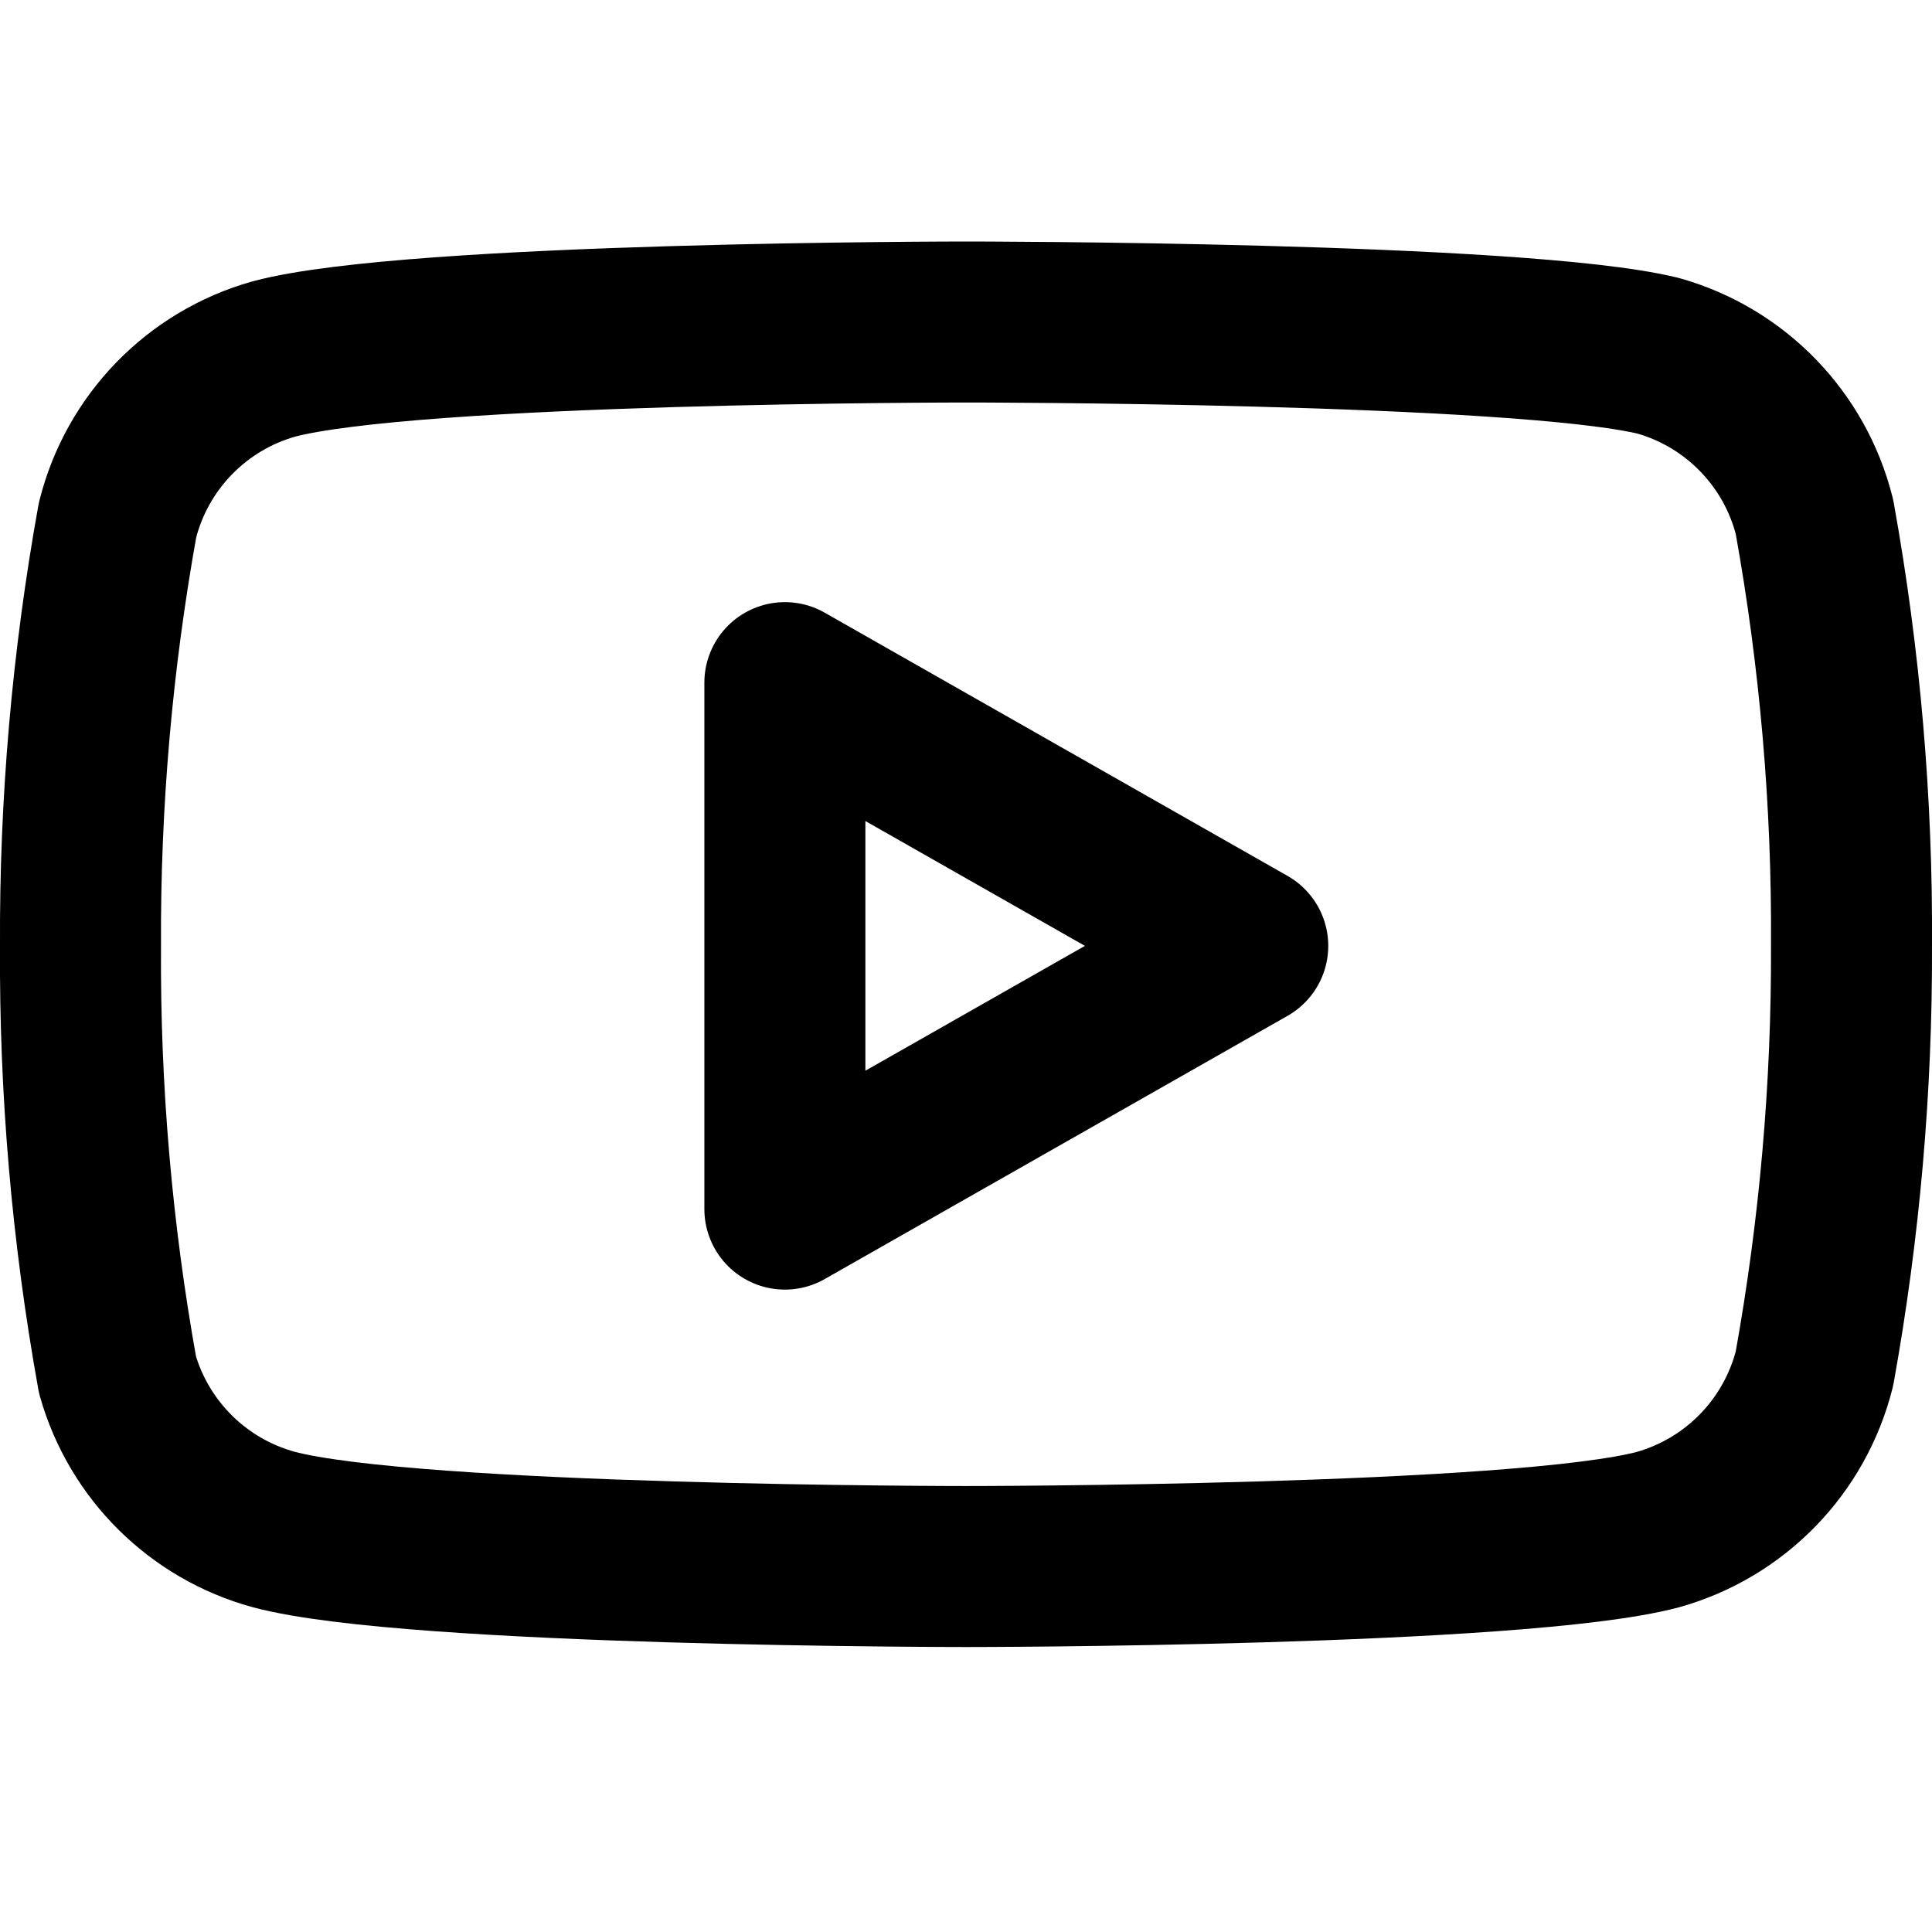
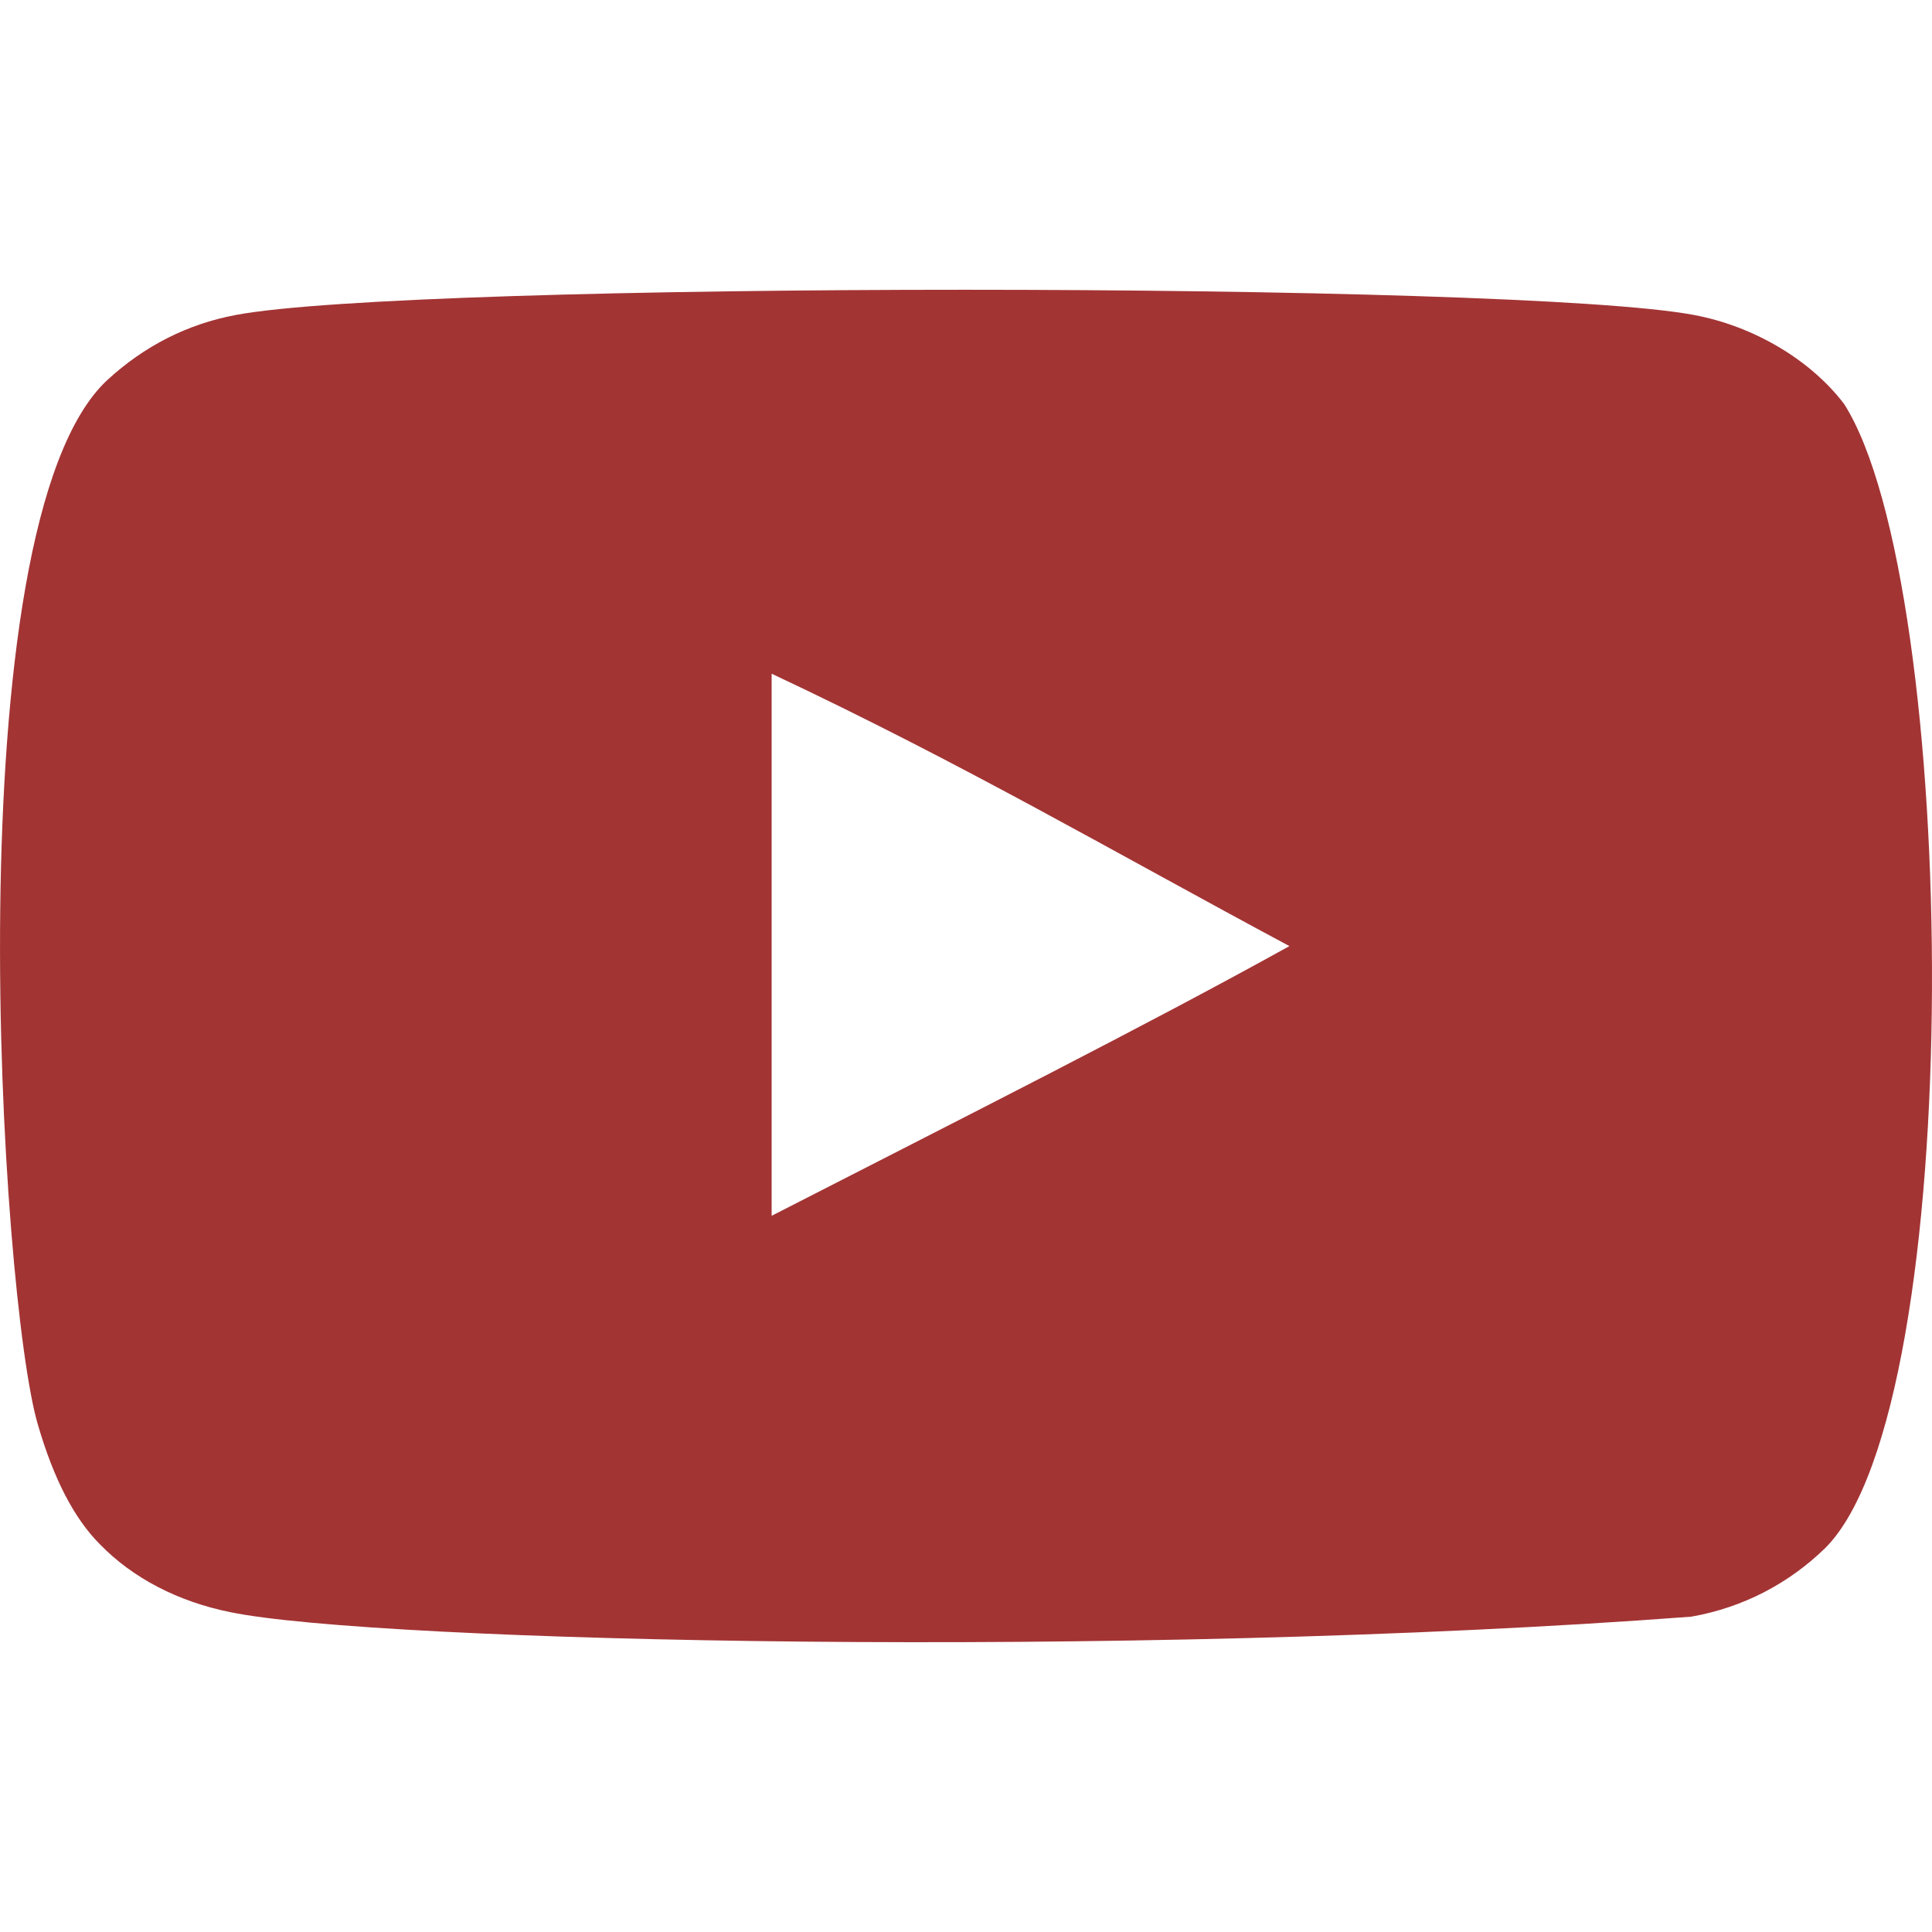
- <svg xmlns="http://www.w3.org/2000/svg" width="24" height="24" viewBox="0 0 24 24" fill="none" stroke="currentColor" stroke-width="2" stroke-linecap="round" stroke-linejoin="round" class="feather feather-youtube">
-   <path d="M22.54 6.42a2.78 2.78 0 0 0-1.94-2C18.88 4 12 4 12 4s-6.88 0-8.6.46a2.78 2.78 0 0 0-1.94 2A29 29 0 0 0 1 11.75a29 29 0 0 0 .46 5.33A2.78 2.78 0 0 0 3.4 19c1.72.46 8.6.46 8.6.46s6.88 0 8.6-.46a2.78 2.78 0 0 0 1.94-2 29 29 0 0 0 .46-5.25 29 29 0 0 0-.46-5.33z" />
-   <polygon points="9.75 15.02 15.5 11.75 9.75 8.48 9.75 15.02" />
+ <svg xmlns="http://www.w3.org/2000/svg" width="30px" height="30px" viewBox="0 -3 20 20" version="1.1">
+   <defs>
+ 
+ </defs>
+   <g id="Page-1" stroke="none" stroke-width="1" fill="none" fill-rule="evenodd">
+     <g id="Dribbble-Light-Preview" transform="translate(-300, -7442)" fill="#8b0000cb">
+       <g id="icons" transform="translate(56, 160)">
+         <path d="M251.988,7291.586 L251.988,7285.974 C253.981,7286.912 255.524,7287.817 257.348,7288.794 C255.843,7289.628 253.981,7290.565 251.988,7291.586 M263.091,7283.183 C262.747,7282.73 262.162,7282.378 261.538,7282.261 C259.705,7281.913 248.271,7281.912 246.439,7282.261 C245.939,7282.355 245.494,7282.582 245.111,7282.934 C243.5,7284.429 244.005,7292.452 244.393,7293.751 C244.557,7294.313 244.768,7294.719 245.034,7294.986 C245.376,7295.338 245.845,7295.58 246.384,7295.689 C247.893,7296.001 255.668,7296.175 261.506,7295.736 C262.044,7295.642 262.52,7295.391 262.896,7295.024 C264.386,7293.535 264.284,7285.062 263.091,7283.183" id="youtube-[#168]">
+ 
+ </path>
+       </g>
+     </g>
+   </g>
</svg>
